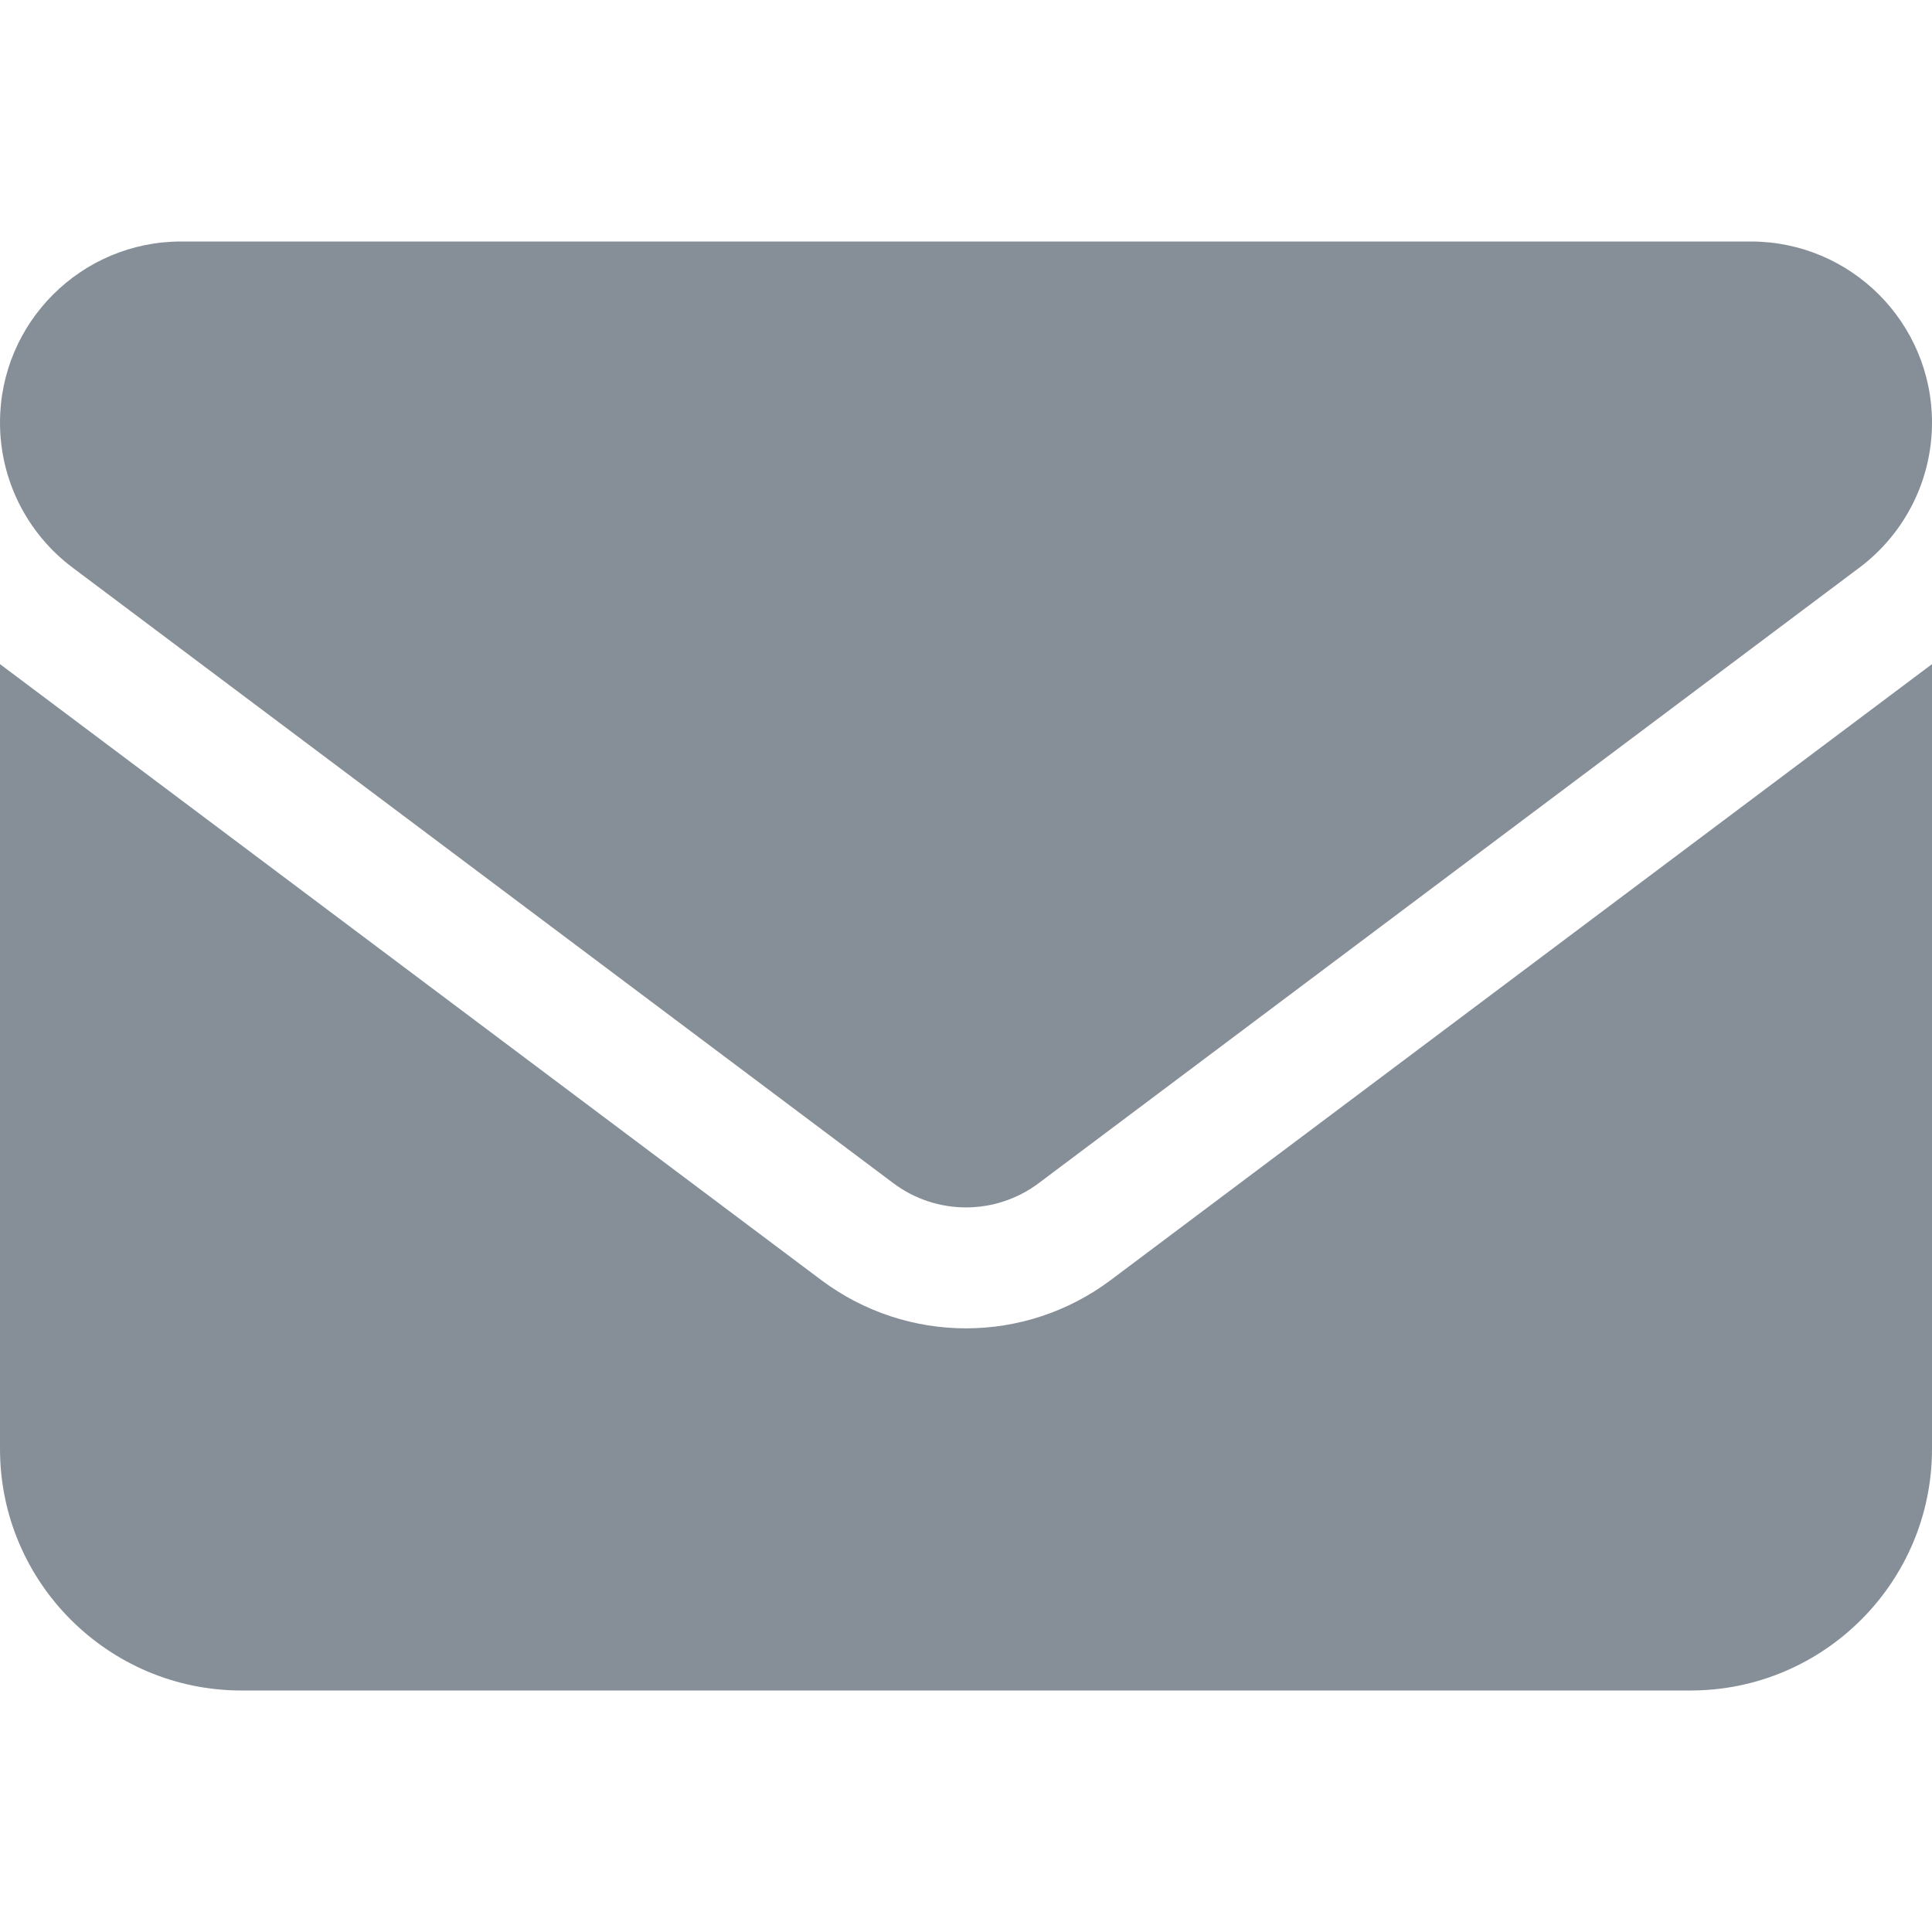
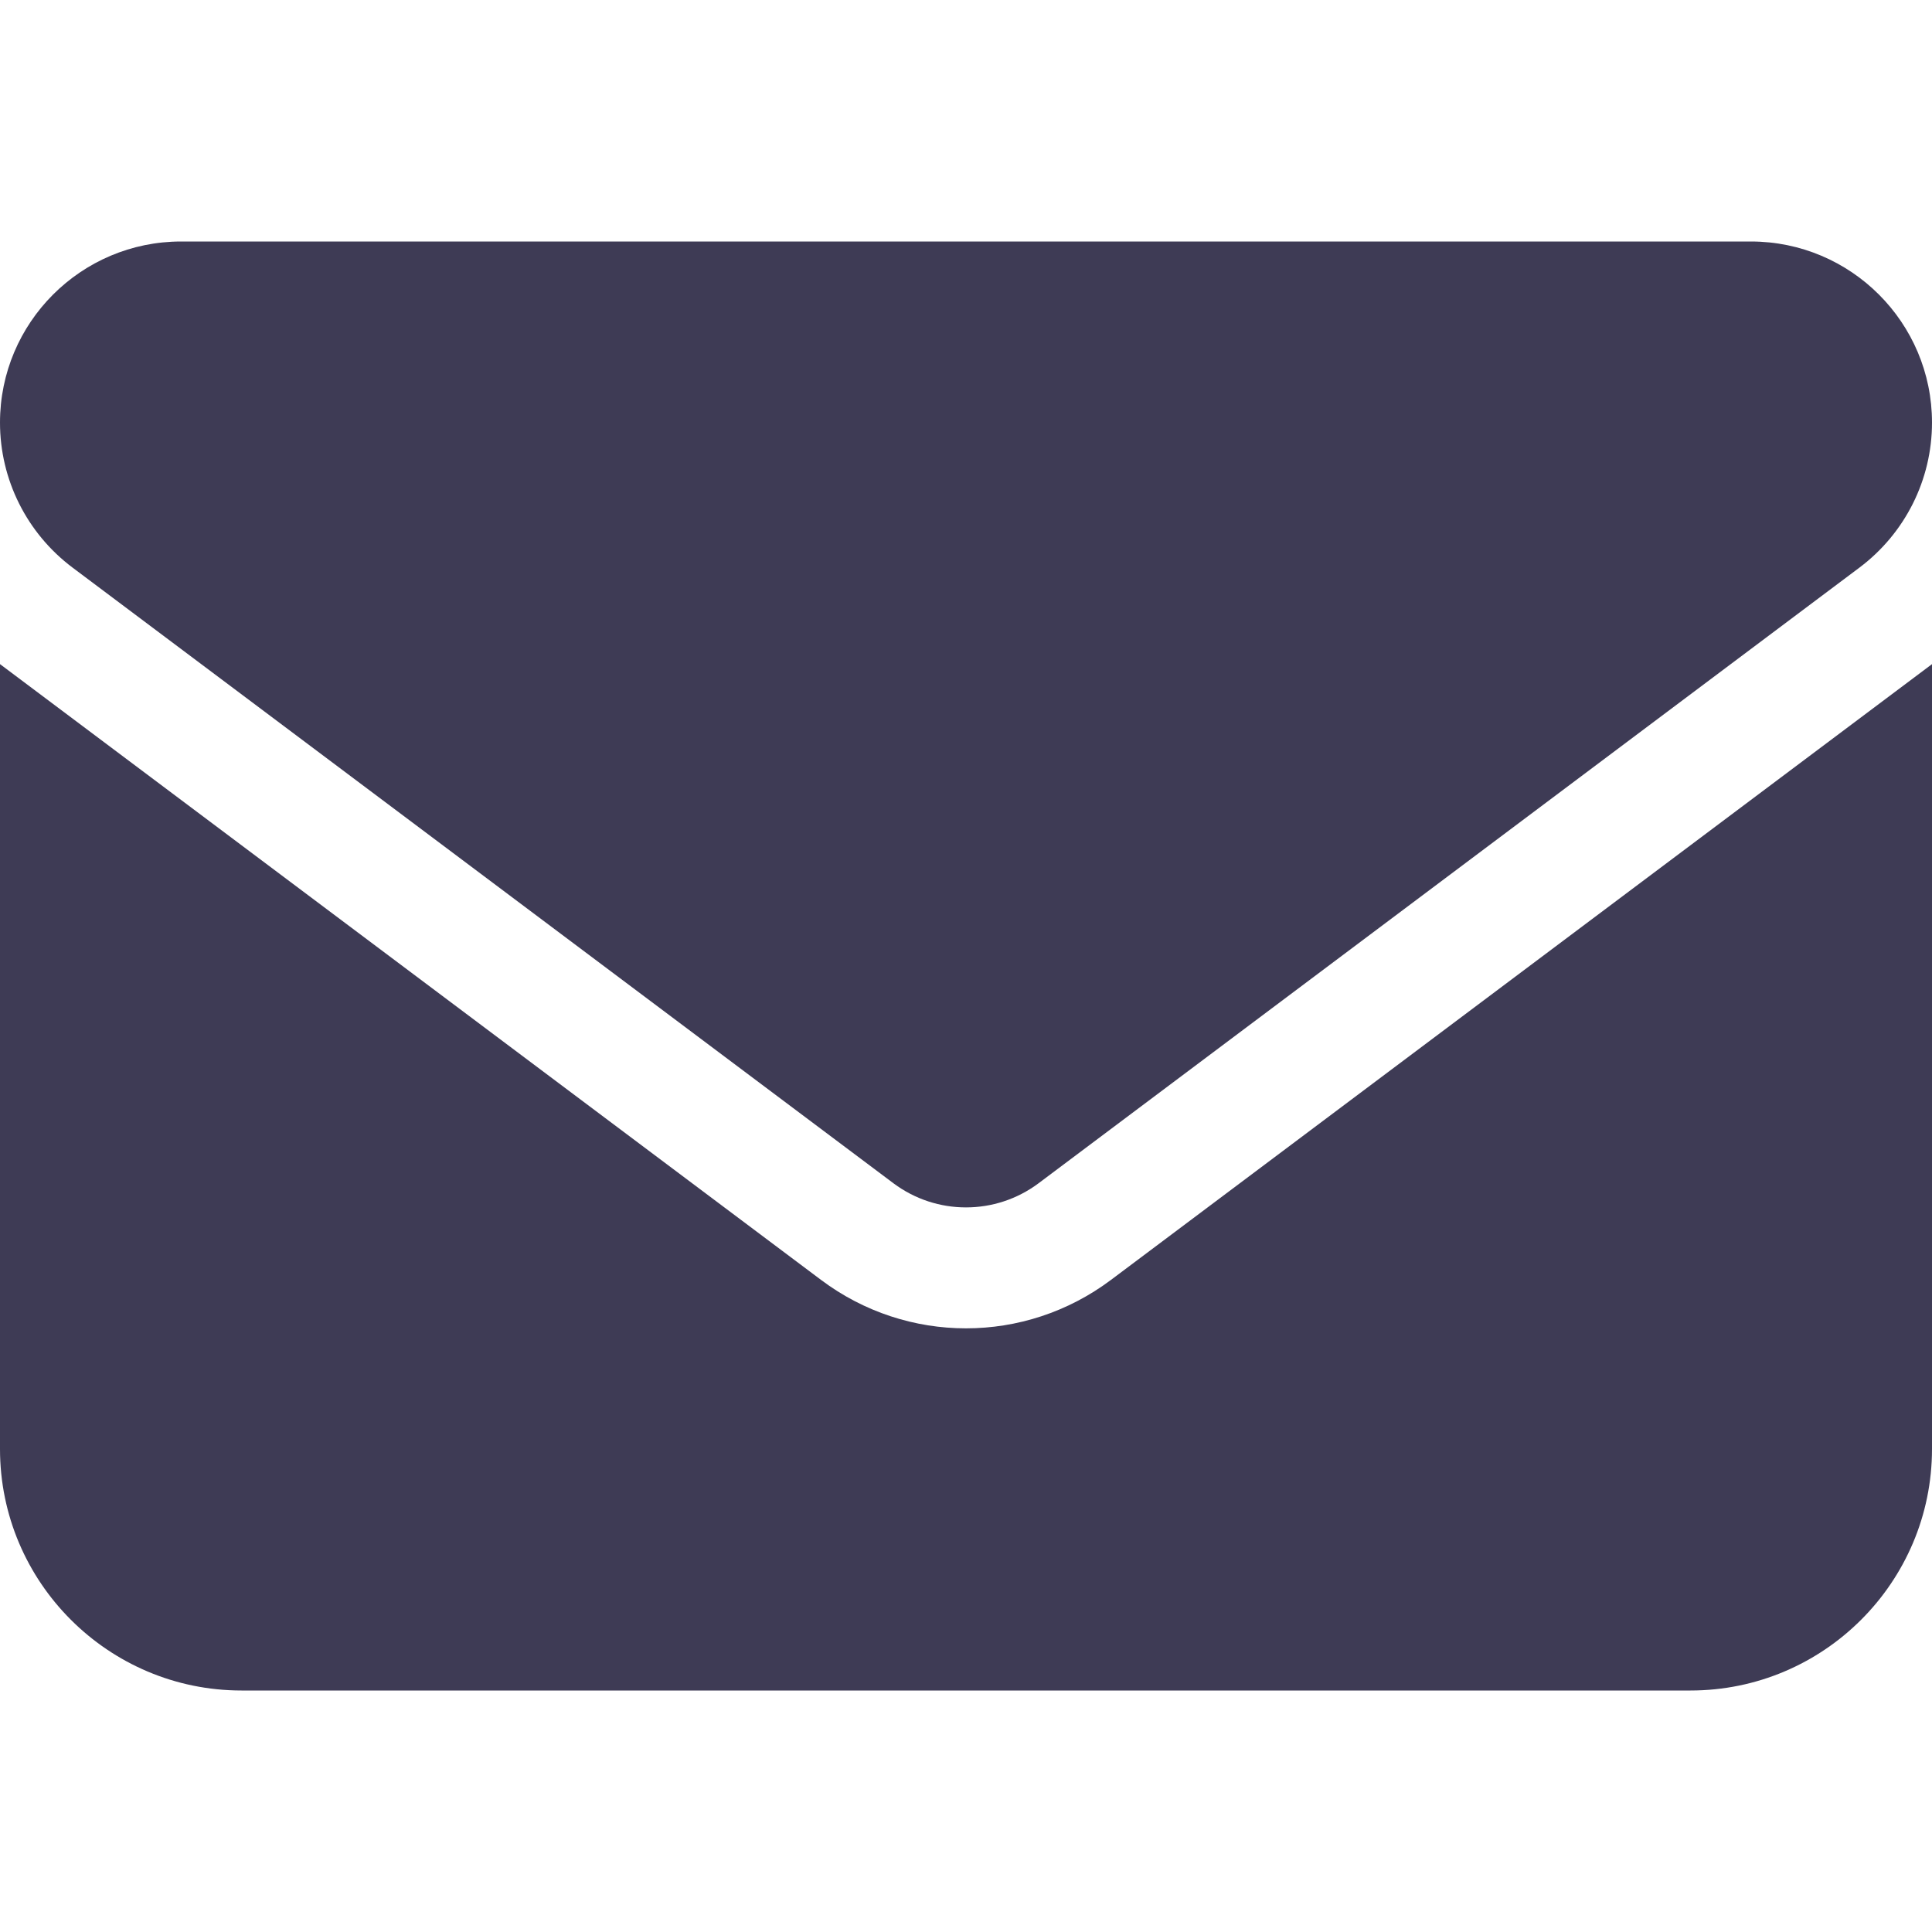
<svg xmlns="http://www.w3.org/2000/svg" width="512" height="512" viewBox="0 0 512 512" fill="none">
-   <path d="M48 64C21.5 64 0 85.5 0 112C0 127.1 7.1 141.3 19.2 150.4L236.8 313.6C248.2 322.1 263.8 322.1 275.2 313.6L492.8 150.4C504.9 141.3 512 127.1 512 112C512 85.5 490.5 64 464 64H48ZM0 176V384C0 419.3 28.7 448 64 448H448C483.3 448 512 419.3 512 384V176L294.4 339.2C271.6 356.3 240.4 356.3 217.6 339.2L0 176Z" fill="#465362" fill-opacity="0.65" />
+   <path d="M48 64C21.5 64 0 85.5 0 112C0 127.1 7.1 141.3 19.2 150.4L236.8 313.6C248.2 322.1 263.8 322.1 275.2 313.6L492.8 150.4C504.9 141.3 512 127.1 512 112C512 85.5 490.5 64 464 64H48ZM0 176V384C0 419.3 28.7 448 64 448H448C483.3 448 512 419.3 512 384V176L294.4 339.2C271.6 356.3 240.4 356.3 217.6 339.2L0 176Z" fill="#292643" fill-opacity="0.9" />
</svg>
